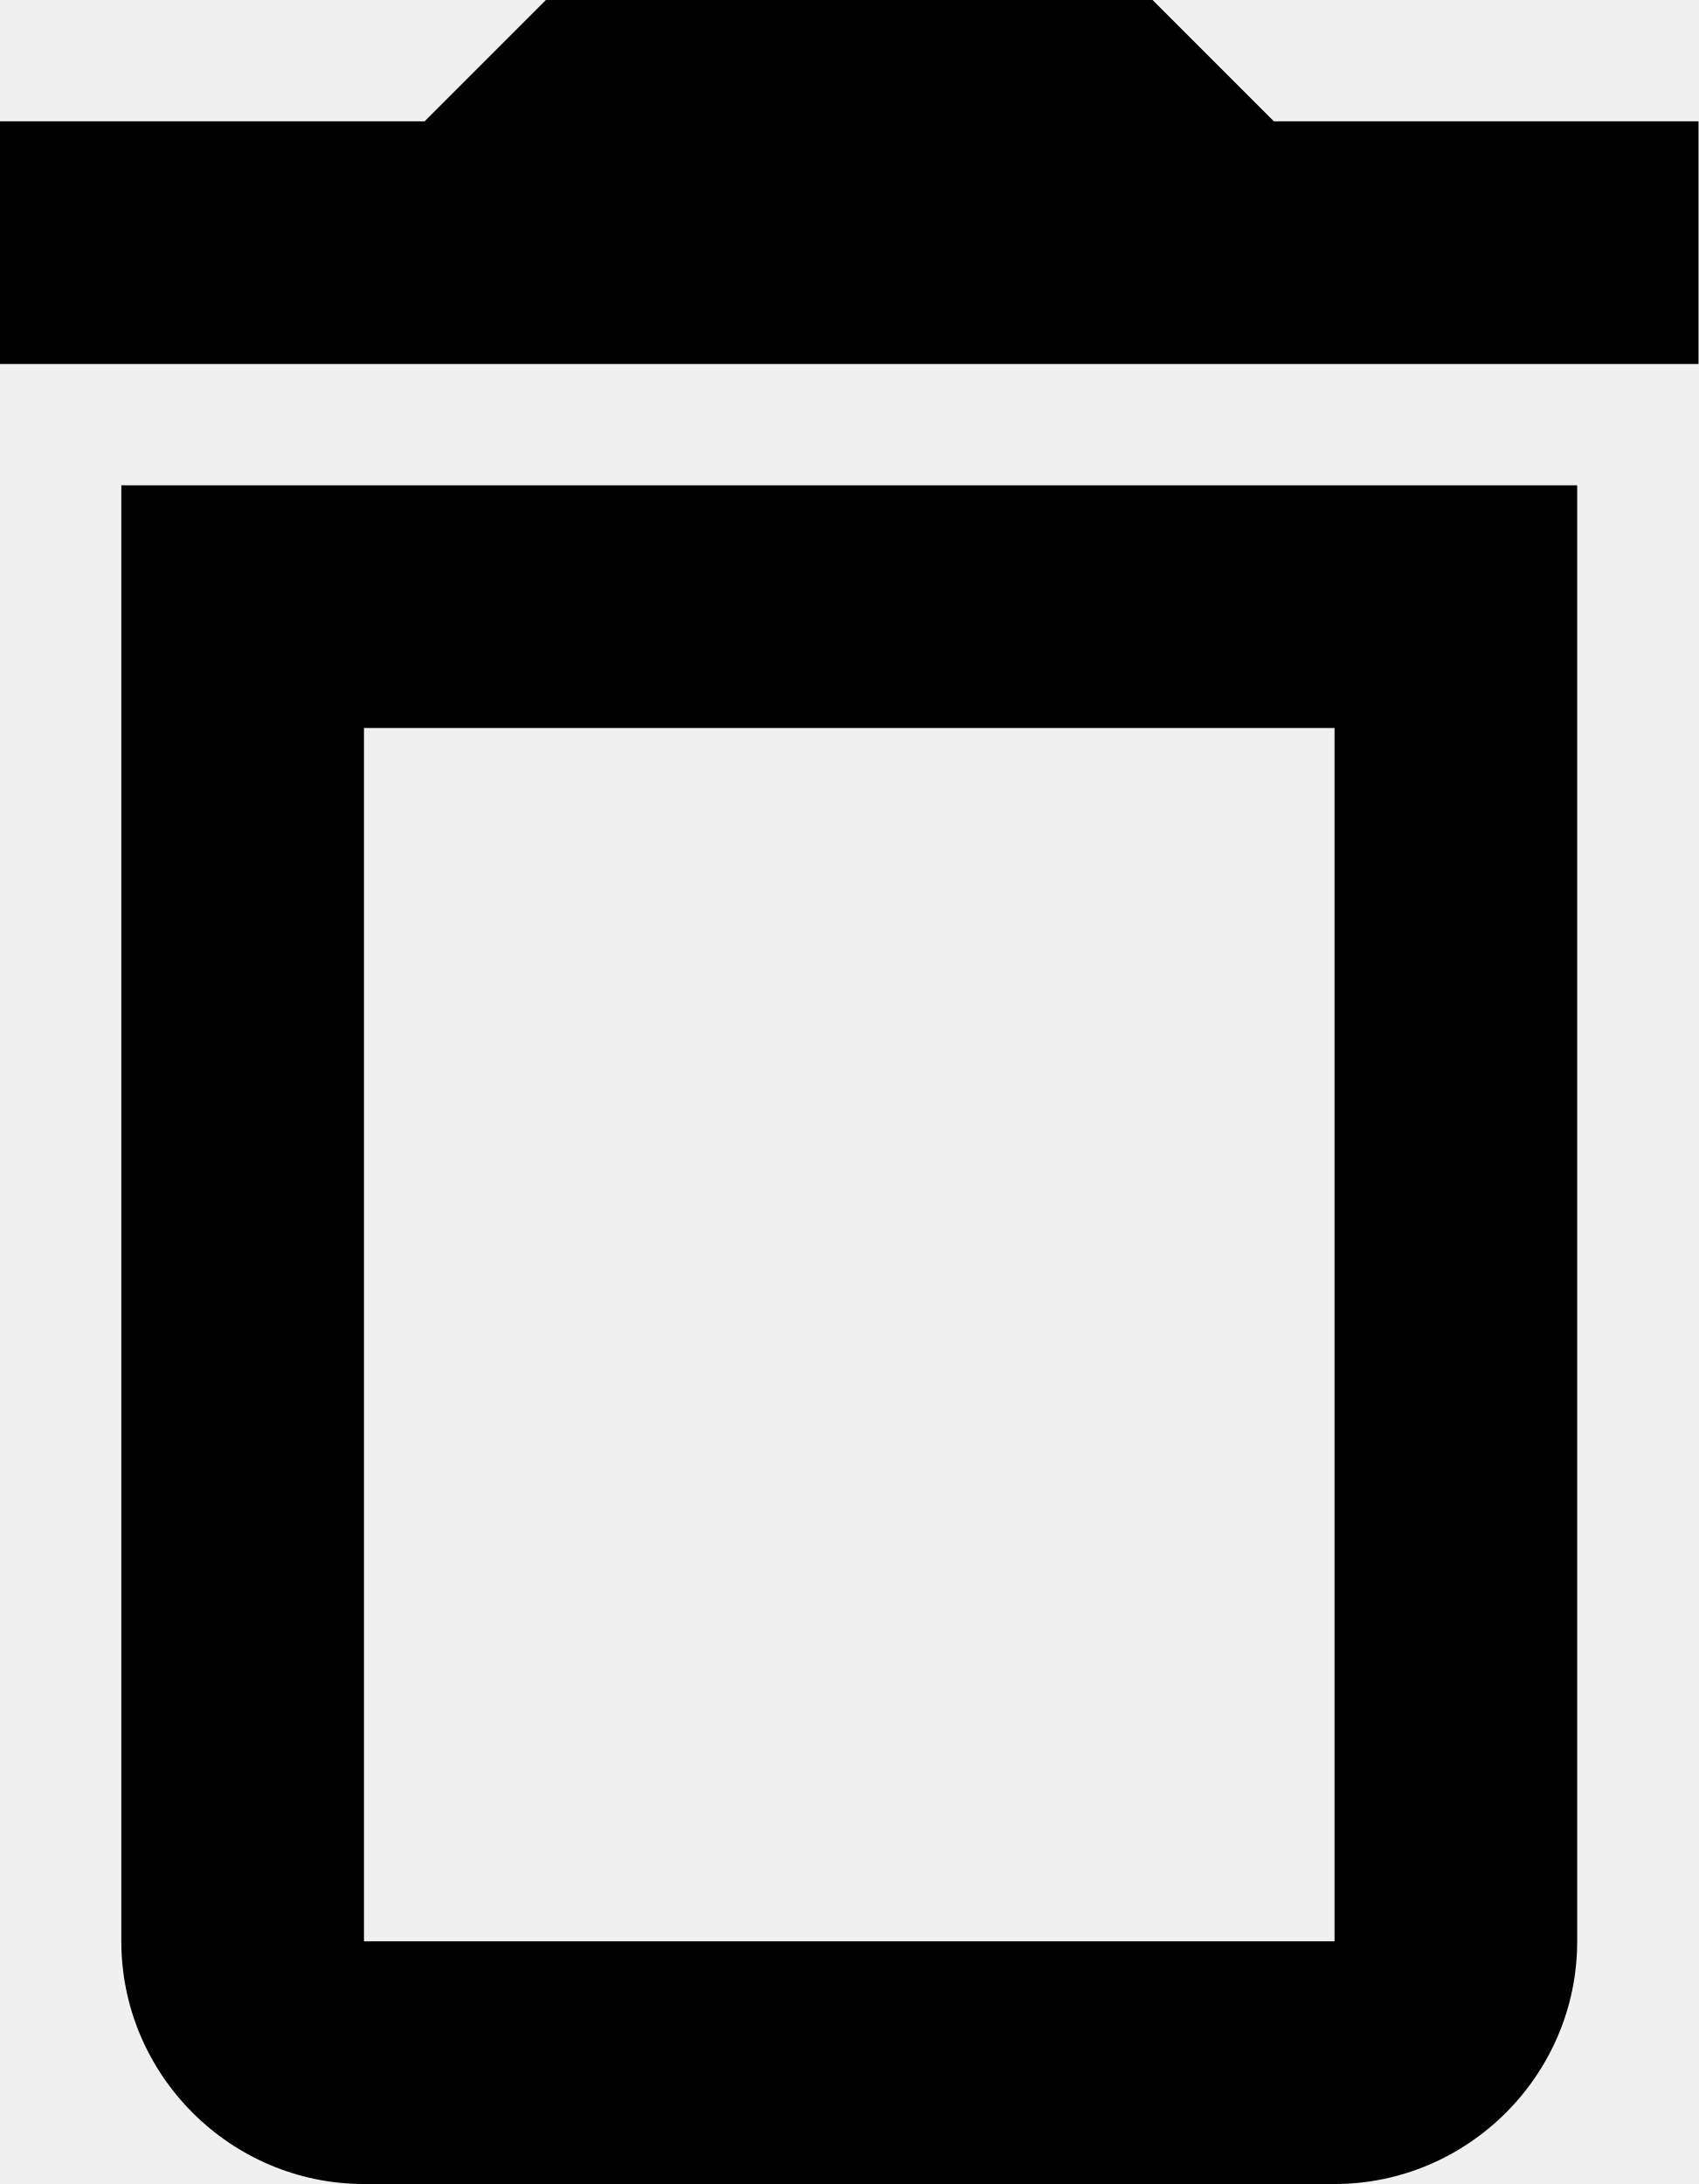
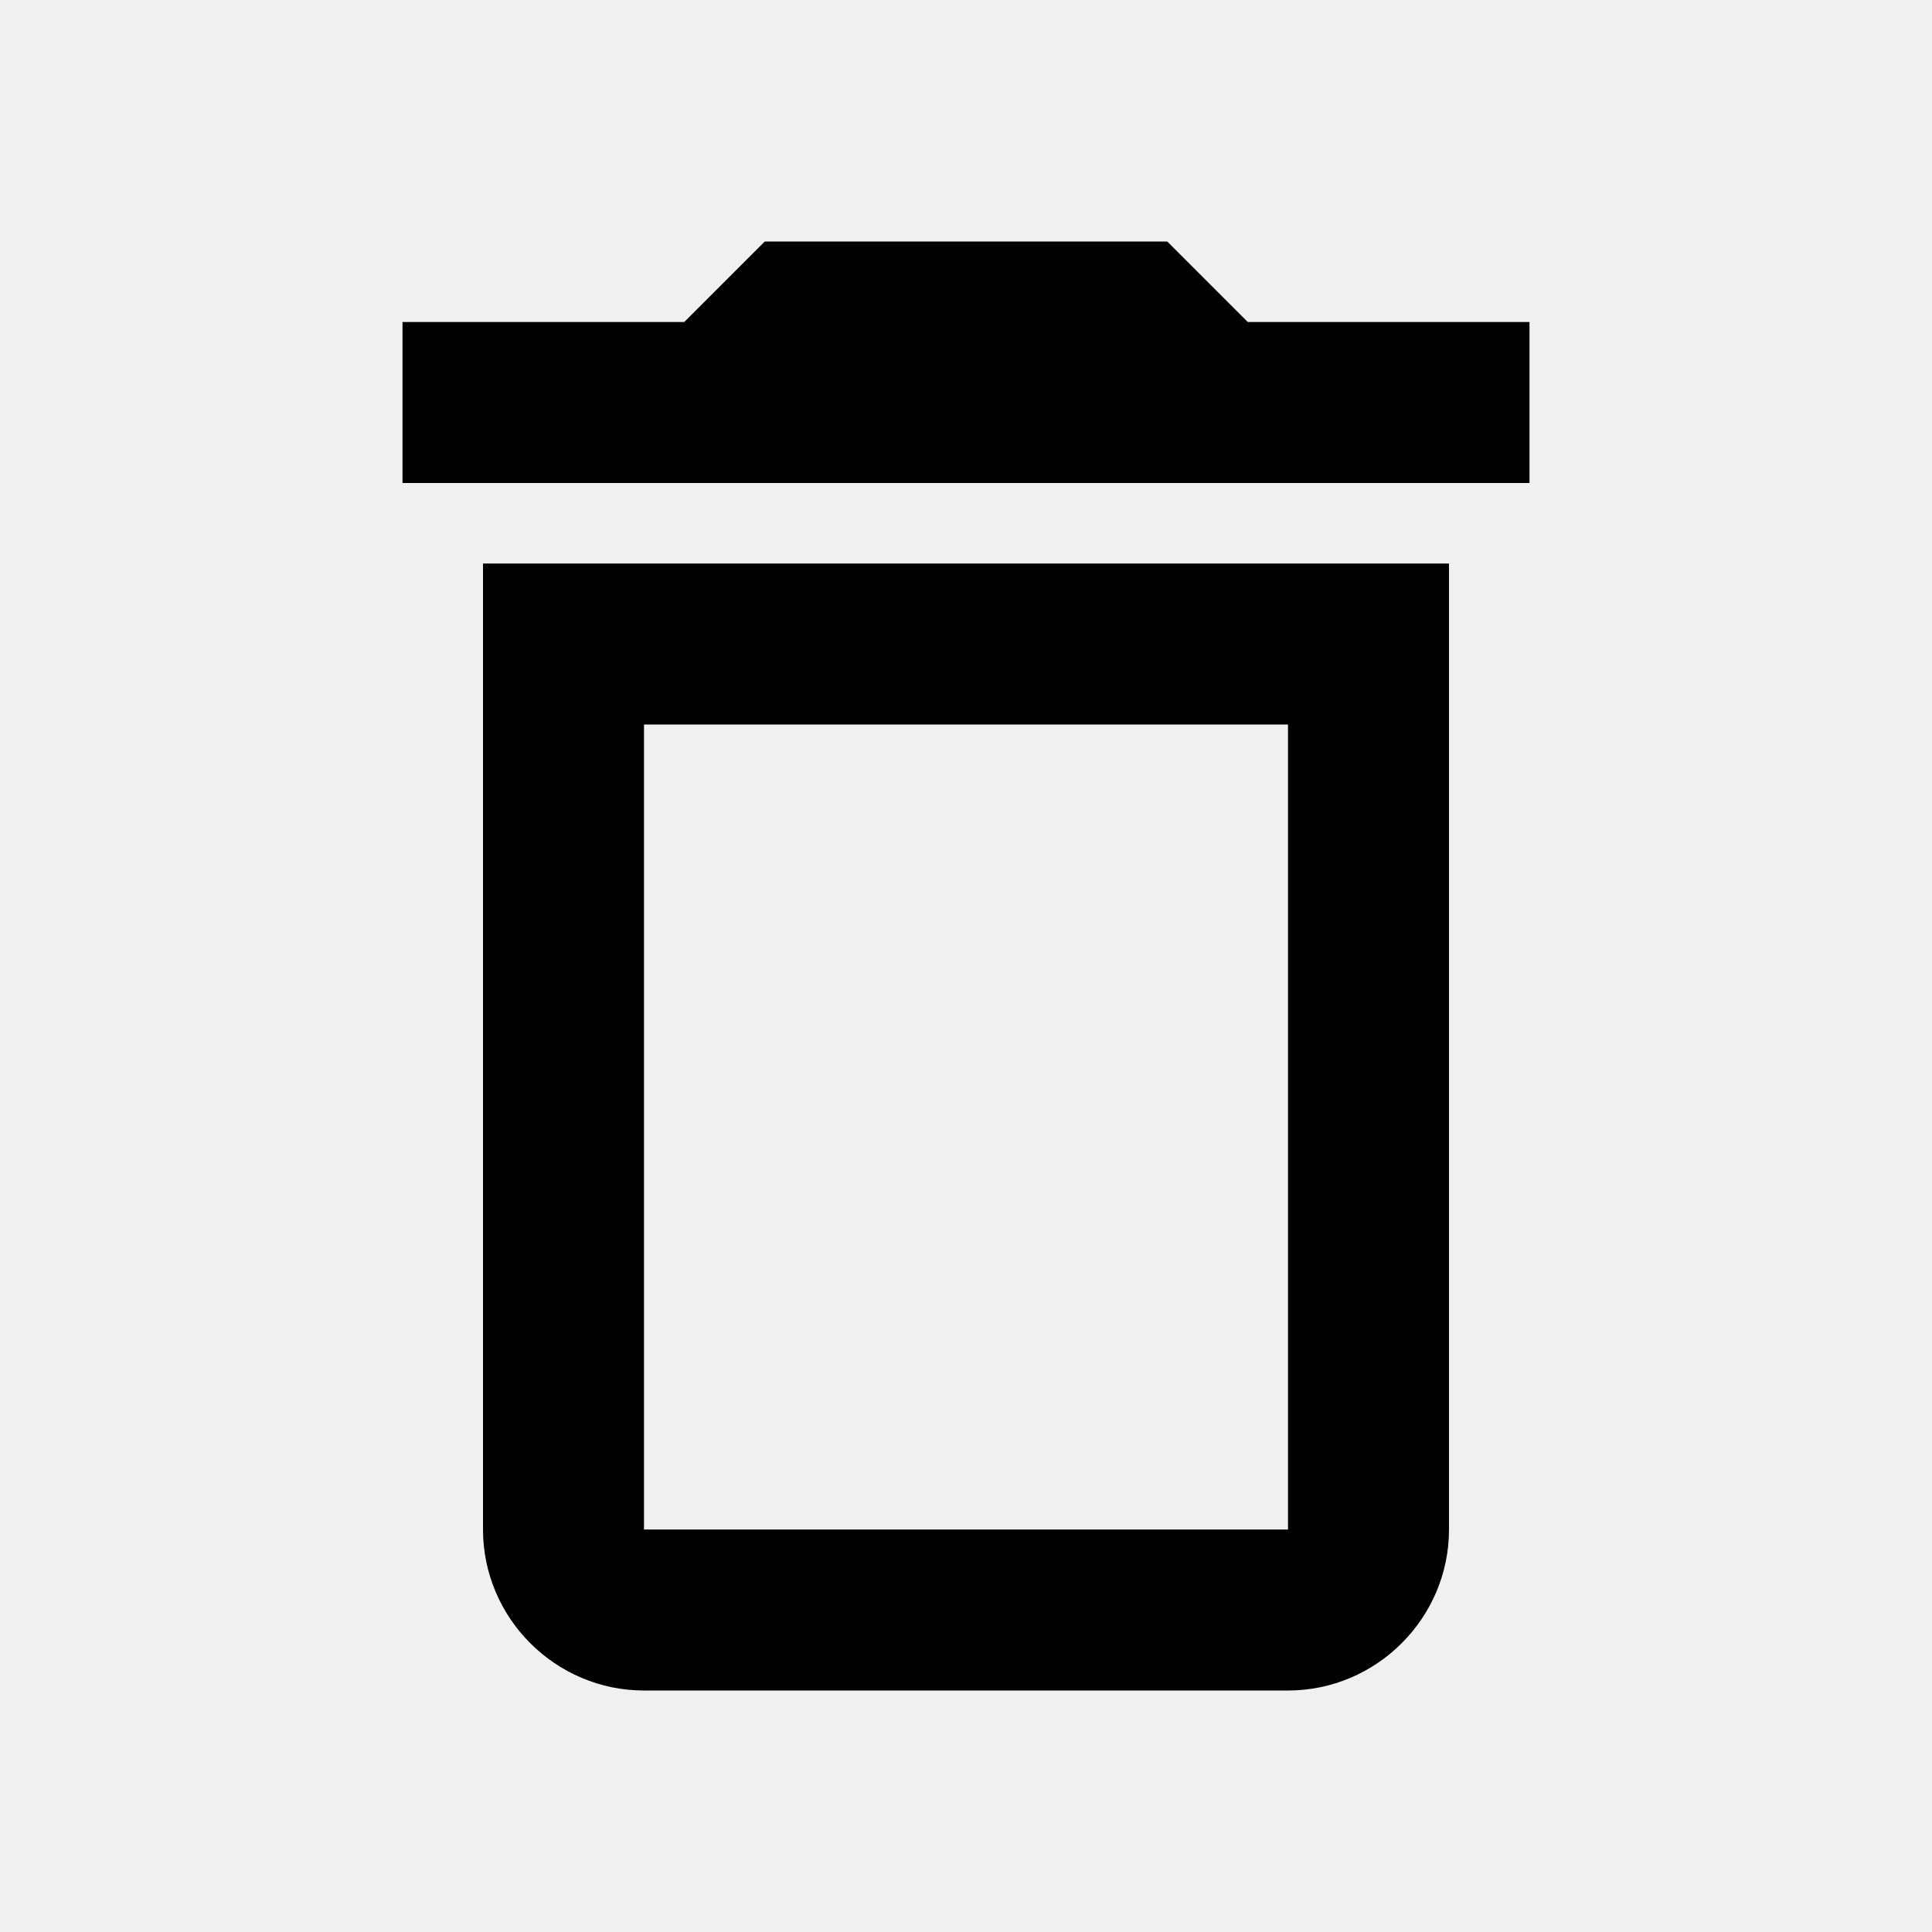
- <svg xmlns="http://www.w3.org/2000/svg" xmlns:xlink="http://www.w3.org/1999/xlink" width="14px" height="18px" viewBox="0 0 14 18" version="1.1">
+ <svg xmlns="http://www.w3.org/2000/svg" xmlns:xlink="http://www.w3.org/1999/xlink" width="24px" height="24px" viewBox="0 0 24 24" version="1.1">
  <defs>
-     <rect id="path-1" x="0" y="1" width="1720" height="1135" rx="28" />
-     <rect id="path-3" x="0" y="0" width="1463" height="984" />
-     <path d="M6,19 C6,20.1 6.9,21 8,21 L16,21 C17.1,21 18,20.1 18,19 L18,7 L6,7 L6,19 Z M8,9 L16,9 L16,19 L8,19 L8,9 Z M15.5,4 L14.5,3 L9.5,3 L8.5,4 L5,4 L5,6 L19,6 L19,4 L15.5,4 Z" id="path-5" />
+     <path d="M6,19 C6,20.1 6.9,21 8,21 L16,21 C17.1,21 18,20.1 18,19 L18,7 L6,7 L6,19 Z M8,9 L16,9 L16,19 L8,19 L8,9 Z M15.5,4 L14.5,3 L9.5,3 L8.5,4 L5,4 L5,6 L19,6 L19,4 L15.5,4 Z" id="path-1" />
  </defs>
-   <g id="WebApp" stroke="none" stroke-width="1" fill="none" fill-rule="evenodd">
-     <g id="Artboard-Copy-18" transform="translate(-891, -489)">
-       <mask id="mask-2" fill="white">
-         <use xlink:href="#path-1" />
-       </mask>
-       <g id="icon/action/delete_outline_24px" mask="url(#mask-2)">
-         <g transform="translate(886, 486)">
-           <mask id="mask-6" fill="white">
-             <use xlink:href="#path-5" />
-           </mask>
-           <g id="*" stroke="none" fill="none" mask="url(#mask-6)" fill-rule="evenodd">
-             <rect id="Rectangle" fill="#000000" x="0" y="0" width="24" height="24" />
-           </g>
-         </g>
-       </g>
+   <g id="icon/action/delete_outline_24px" stroke="none" stroke-width="1" fill="none" fill-rule="evenodd">
+     <mask id="mask-2" fill="white">
+       <use xlink:href="#path-1" />
+     </mask>
+     <g fill-rule="nonzero" />
+     <g id="✱-/-Color-/-Icons-/-Black-/-Inactive" mask="url(#mask-2)" fill="#000000">
+       <rect id="Rectangle" x="0" y="0" width="24" height="24" />
    </g>
  </g>
</svg>
